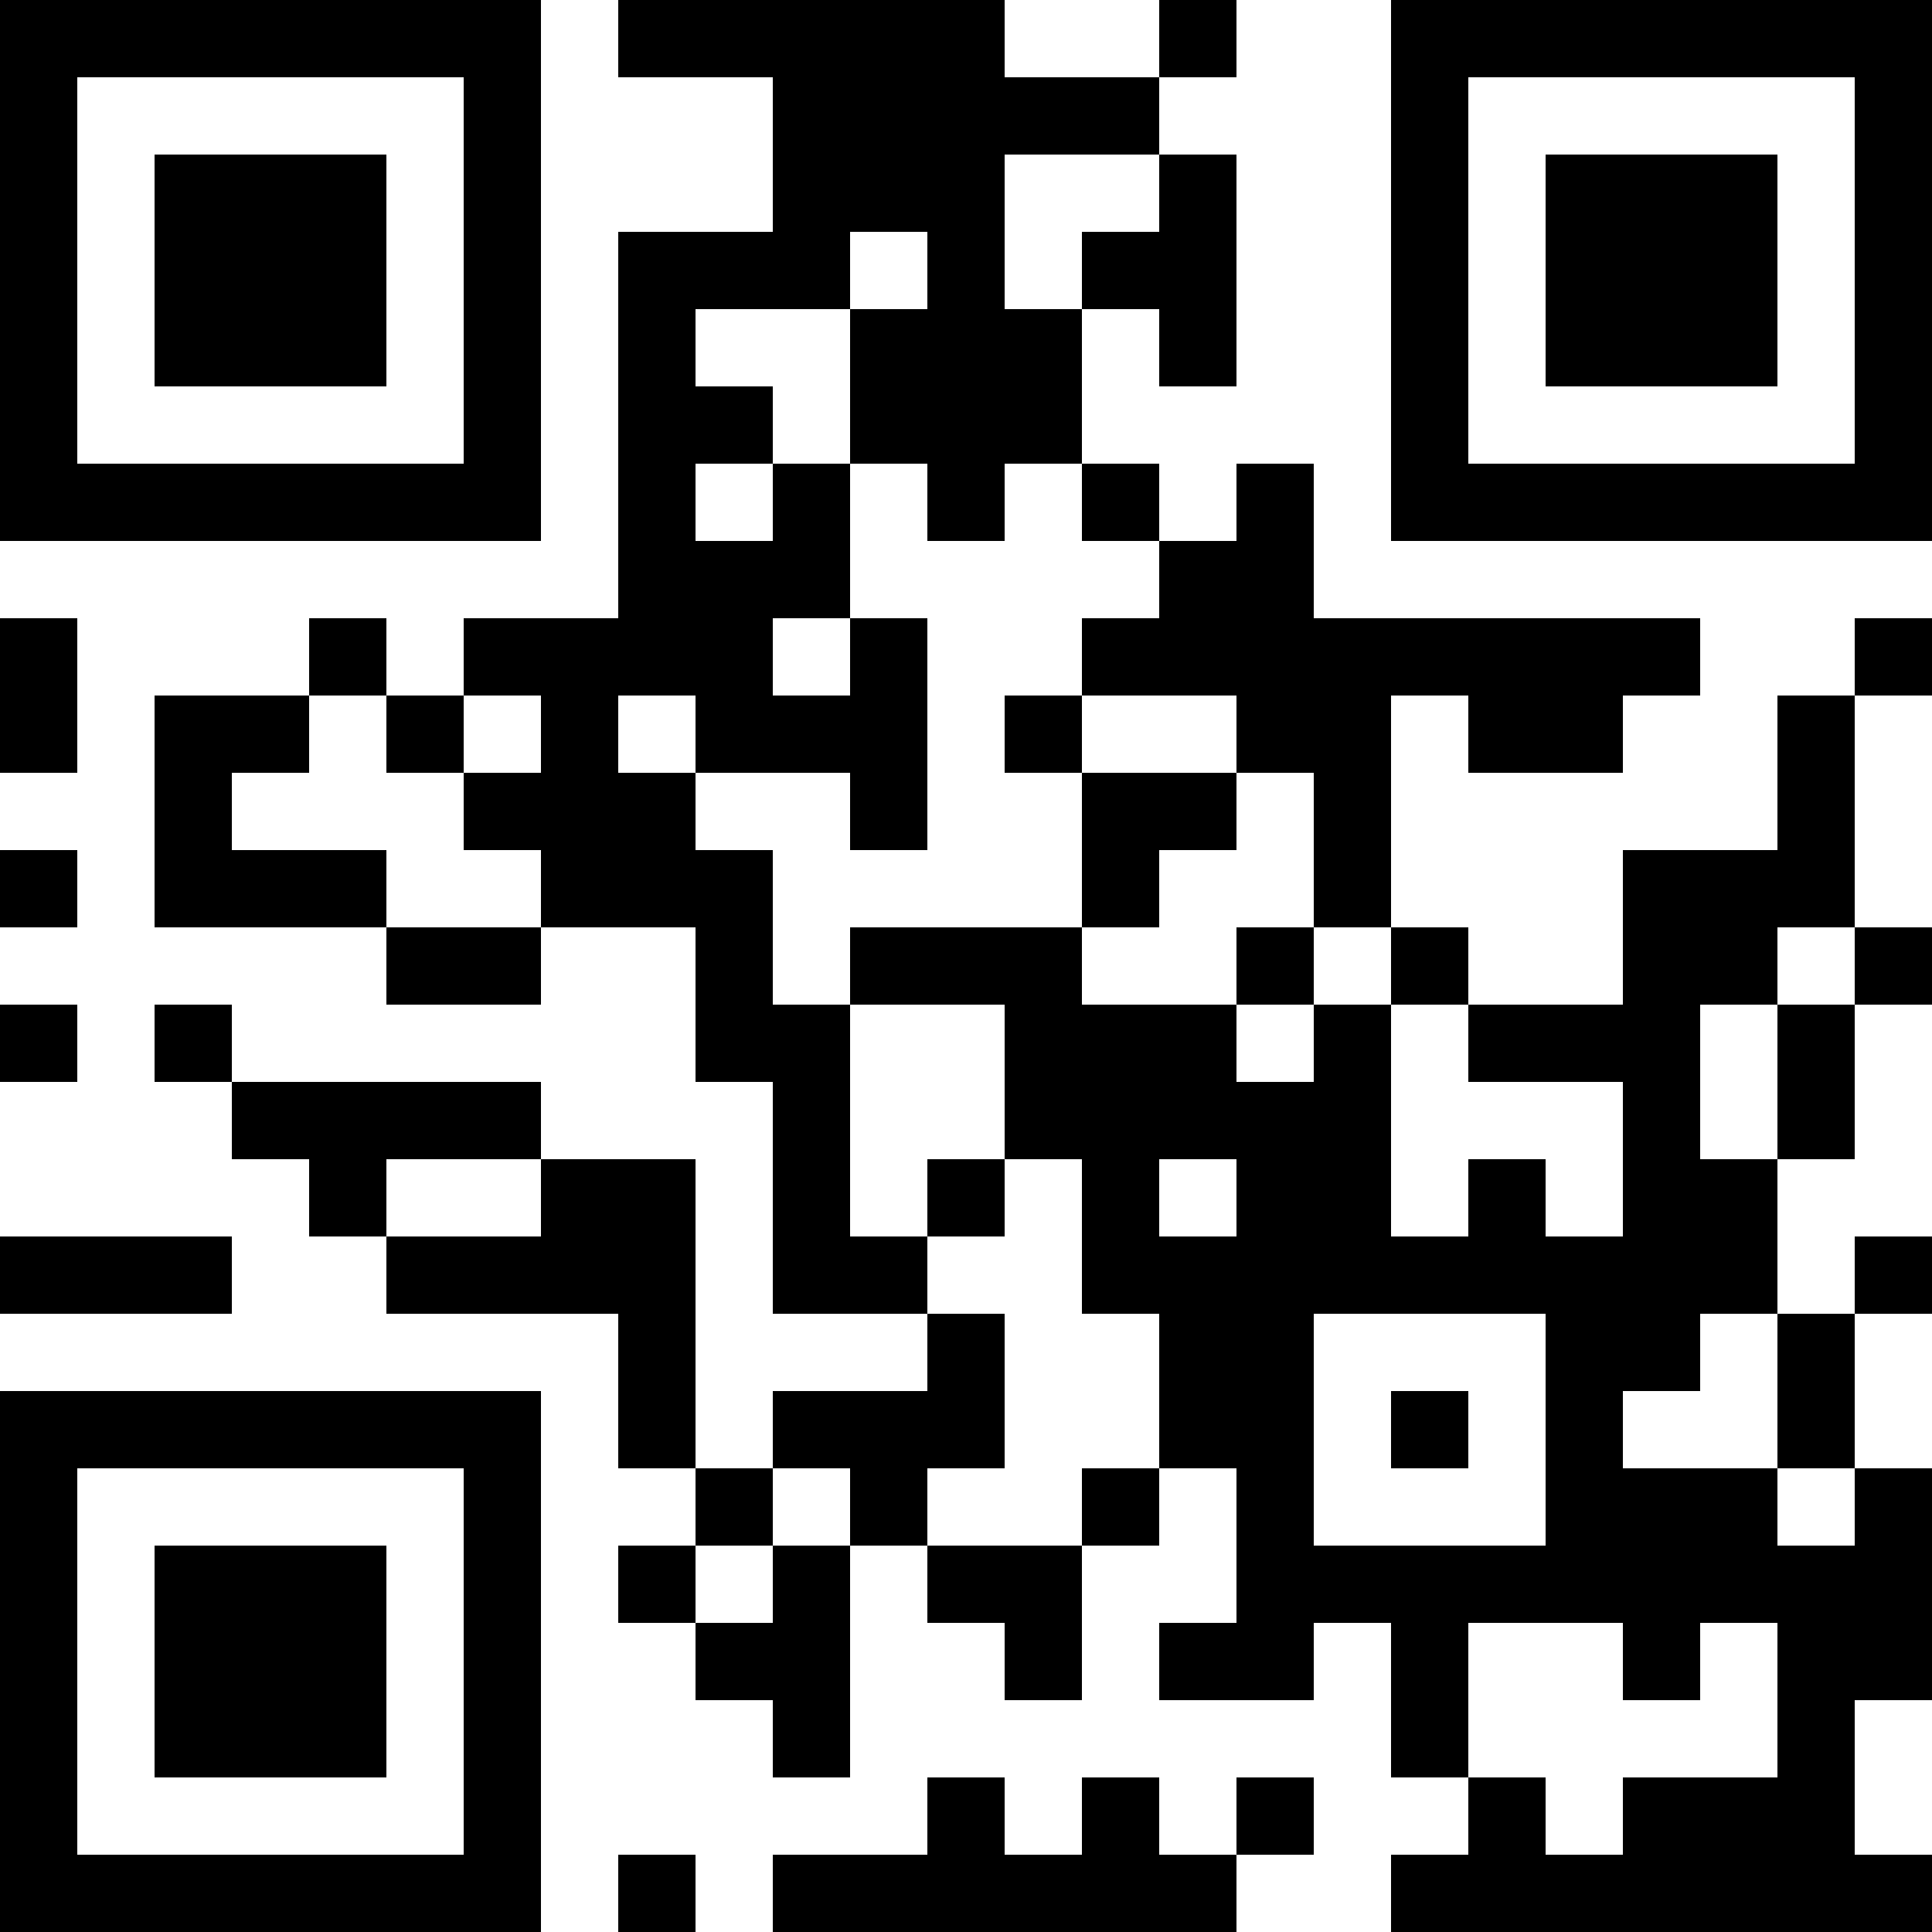
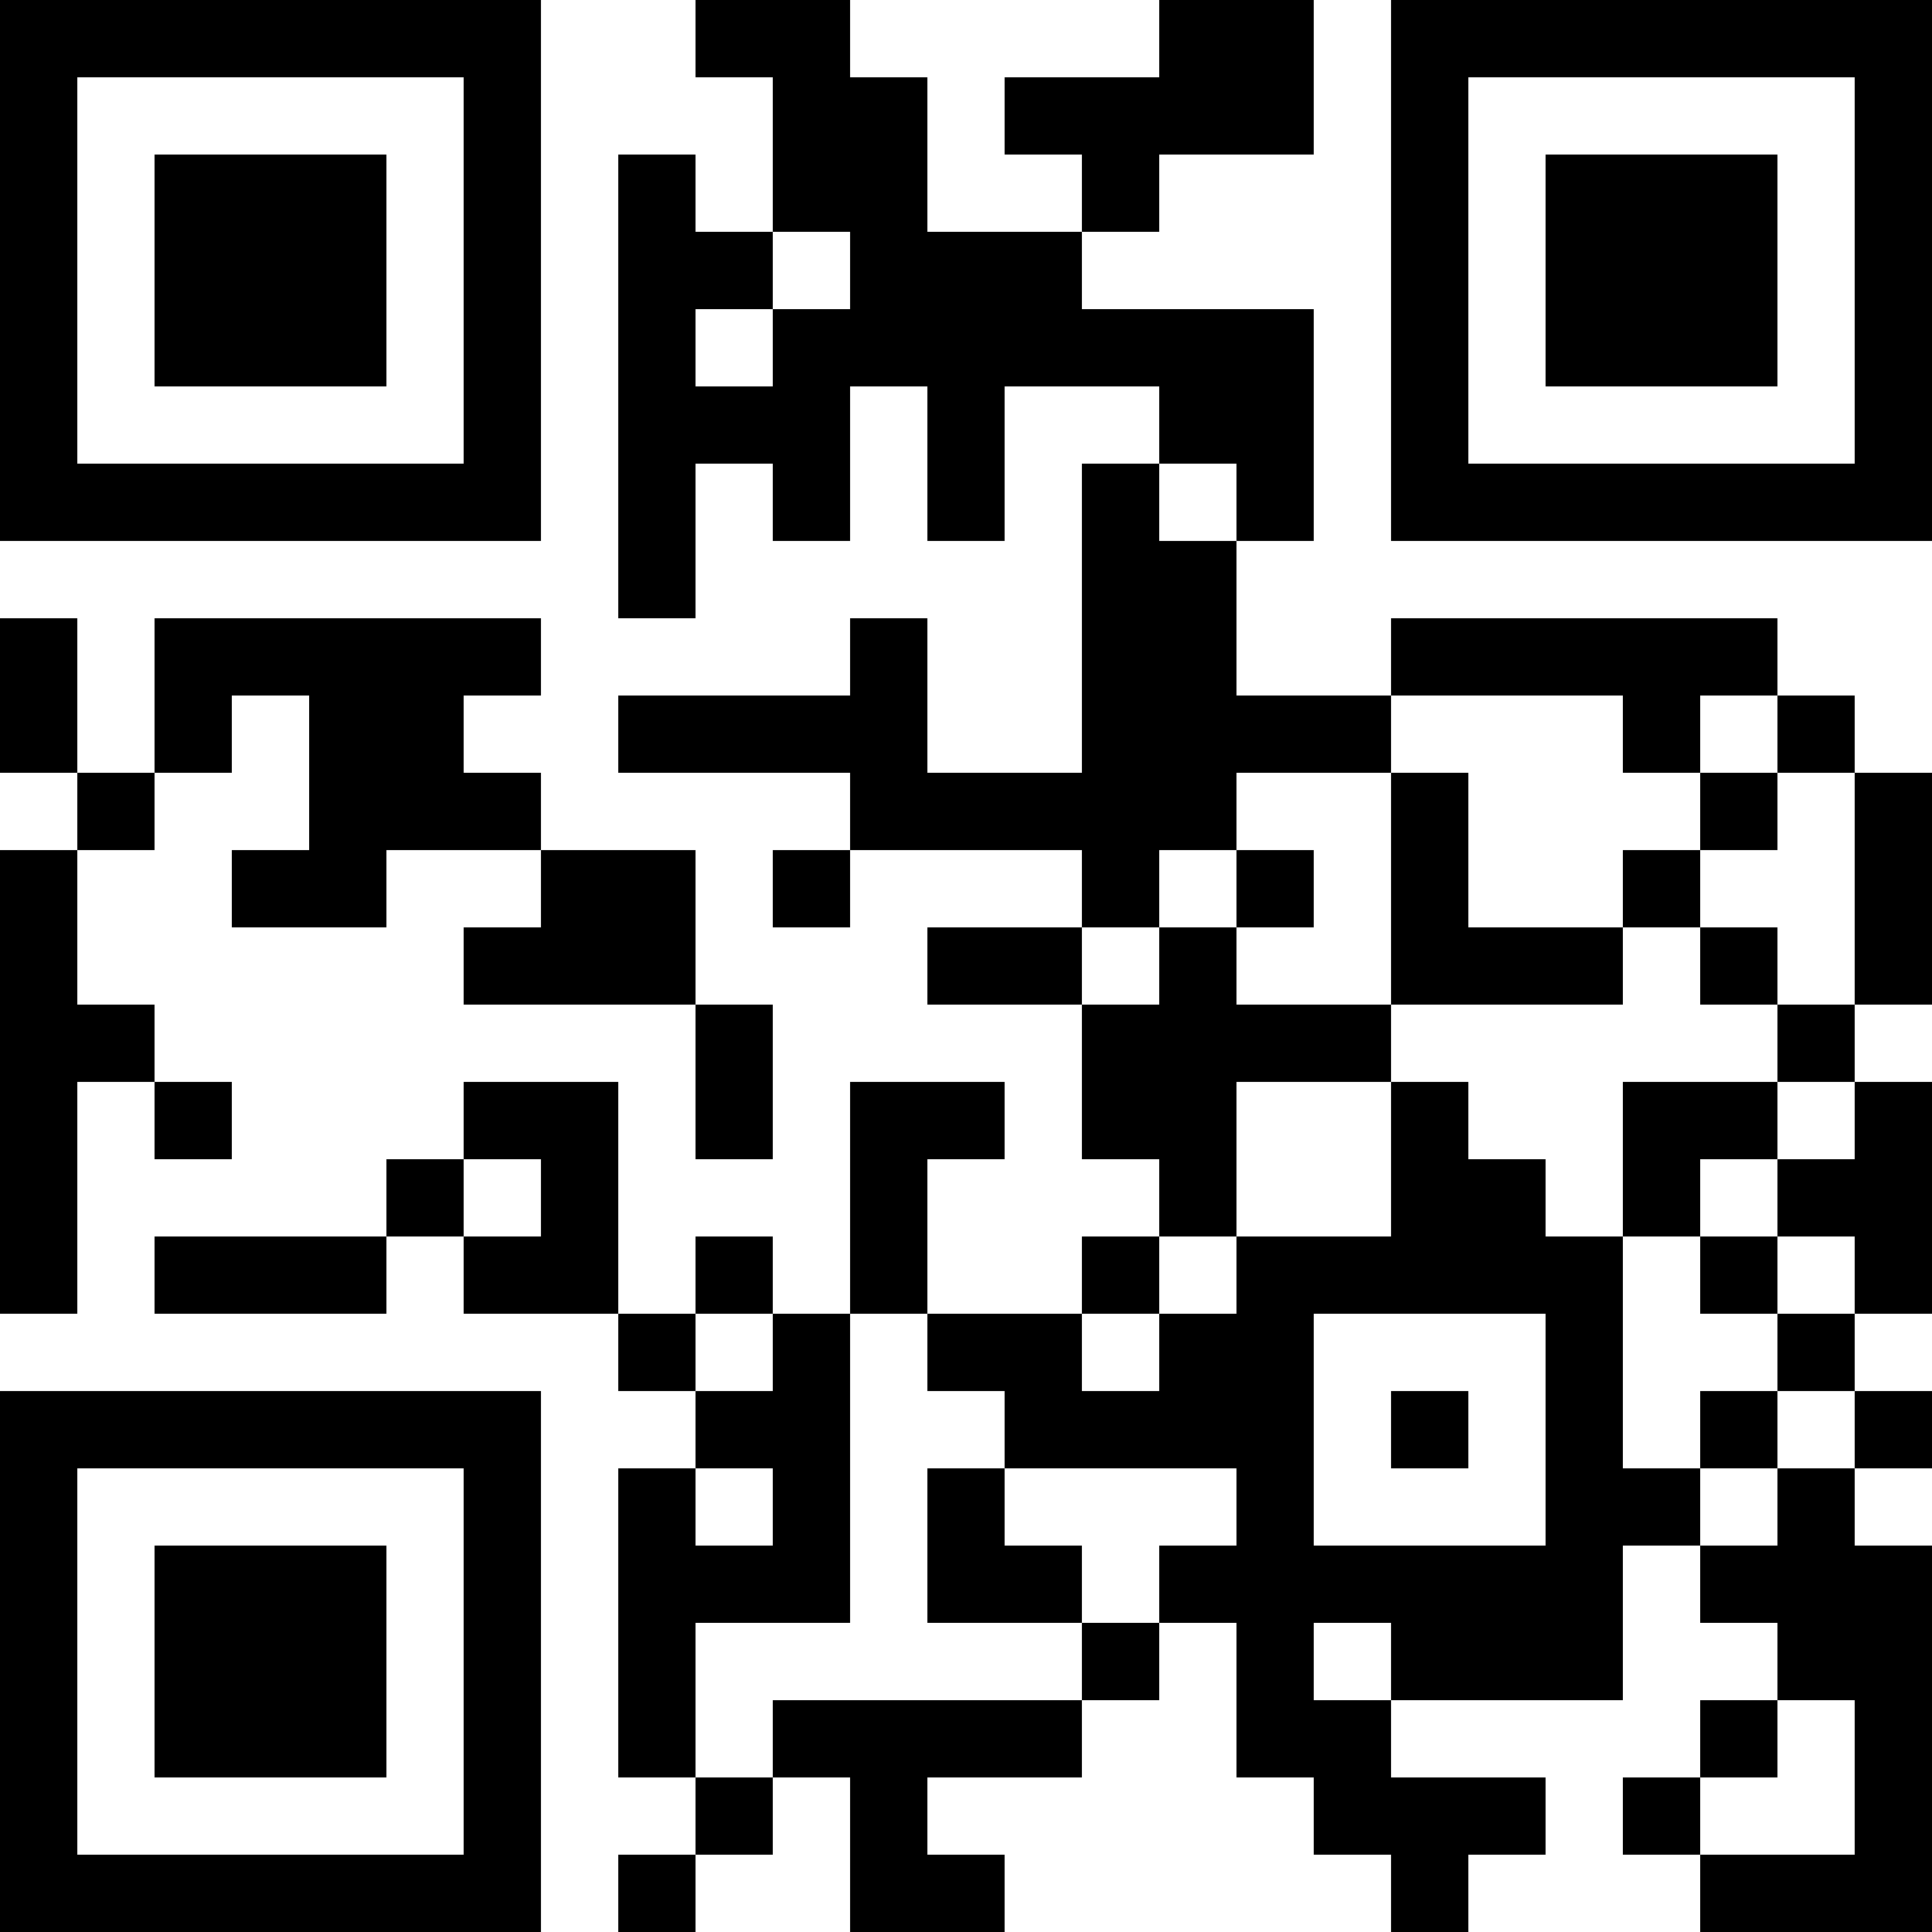
<svg xmlns="http://www.w3.org/2000/svg" version="1.1" width="200" height="200" viewBox="0 0 200 200">
  <rect x="0" y="0" width="200" height="200" fill="#ffffff" />
  <g transform="scale(8)">
    <g transform="translate(0,0)">
-       <path fill-rule="evenodd" d="M8 0L8 1L10 1L10 3L8 3L8 8L6 8L6 9L5 9L5 8L4 8L4 9L2 9L2 12L5 12L5 13L7 13L7 12L9 12L9 14L10 14L10 17L12 17L12 18L10 18L10 19L9 19L9 15L7 15L7 14L3 14L3 13L2 13L2 14L3 14L3 15L4 15L4 16L5 16L5 17L8 17L8 19L9 19L9 20L8 20L8 21L9 21L9 22L10 22L10 23L11 23L11 20L12 20L12 21L13 21L13 22L14 22L14 20L15 20L15 19L16 19L16 21L15 21L15 22L17 22L17 21L18 21L18 23L19 23L19 24L18 24L18 25L25 25L25 24L24 24L24 22L25 22L25 19L24 19L24 17L25 17L25 16L24 16L24 17L23 17L23 15L24 15L24 13L25 13L25 12L24 12L24 9L25 9L25 8L24 8L24 9L23 9L23 11L21 11L21 13L19 13L19 12L18 12L18 9L19 9L19 10L21 10L21 9L22 9L22 8L17 8L17 6L16 6L16 7L15 7L15 6L14 6L14 4L15 4L15 5L16 5L16 2L15 2L15 1L16 1L16 0L15 0L15 1L13 1L13 0ZM13 2L13 4L14 4L14 3L15 3L15 2ZM11 3L11 4L9 4L9 5L10 5L10 6L9 6L9 7L10 7L10 6L11 6L11 8L10 8L10 9L11 9L11 8L12 8L12 11L11 11L11 10L9 10L9 9L8 9L8 10L9 10L9 11L10 11L10 13L11 13L11 16L12 16L12 17L13 17L13 19L12 19L12 20L14 20L14 19L15 19L15 17L14 17L14 15L13 15L13 13L11 13L11 12L14 12L14 13L16 13L16 14L17 14L17 13L18 13L18 16L19 16L19 15L20 15L20 16L21 16L21 14L19 14L19 13L18 13L18 12L17 12L17 10L16 10L16 9L14 9L14 8L15 8L15 7L14 7L14 6L13 6L13 7L12 7L12 6L11 6L11 4L12 4L12 3ZM0 8L0 10L1 10L1 8ZM4 9L4 10L3 10L3 11L5 11L5 12L7 12L7 11L6 11L6 10L7 10L7 9L6 9L6 10L5 10L5 9ZM13 9L13 10L14 10L14 12L15 12L15 11L16 11L16 10L14 10L14 9ZM0 11L0 12L1 12L1 11ZM16 12L16 13L17 13L17 12ZM23 12L23 13L22 13L22 15L23 15L23 13L24 13L24 12ZM0 13L0 14L1 14L1 13ZM5 15L5 16L7 16L7 15ZM12 15L12 16L13 16L13 15ZM15 15L15 16L16 16L16 15ZM0 16L0 17L3 17L3 16ZM17 17L17 20L20 20L20 17ZM22 17L22 18L21 18L21 19L23 19L23 20L24 20L24 19L23 19L23 17ZM18 18L18 19L19 19L19 18ZM10 19L10 20L9 20L9 21L10 21L10 20L11 20L11 19ZM19 21L19 23L20 23L20 24L21 24L21 23L23 23L23 21L22 21L22 22L21 22L21 21ZM12 23L12 24L10 24L10 25L16 25L16 24L17 24L17 23L16 23L16 24L15 24L15 23L14 23L14 24L13 24L13 23ZM8 24L8 25L9 25L9 24ZM0 0L0 7L7 7L7 0ZM1 1L1 6L6 6L6 1ZM2 2L2 5L5 5L5 2ZM18 0L18 7L25 7L25 0ZM19 1L19 6L24 6L24 1ZM20 2L20 5L23 5L23 2ZM0 18L0 25L7 25L7 18ZM1 19L1 24L6 24L6 19ZM2 20L2 23L5 23L5 20Z" fill="#000000" />
+       <path fill-rule="evenodd" d="M9 0L9 1L10 1L10 3L9 3L9 2L8 2L8 8L9 8L9 6L10 6L10 7L11 7L11 5L12 5L12 7L13 7L13 5L15 5L15 6L14 6L14 10L12 10L12 8L11 8L11 9L8 9L8 10L11 10L11 11L10 11L10 12L11 12L11 11L14 11L14 12L12 12L12 13L14 13L14 15L15 15L15 16L14 16L14 17L12 17L12 15L13 15L13 14L11 14L11 17L10 17L10 16L9 16L9 17L8 17L8 14L6 14L6 15L5 15L5 16L2 16L2 17L5 17L5 16L6 16L6 17L8 17L8 18L9 18L9 19L8 19L8 23L9 23L9 24L8 24L8 25L9 25L9 24L10 24L10 23L11 23L11 25L13 25L13 24L12 24L12 23L14 23L14 22L15 22L15 21L16 21L16 23L17 23L17 24L18 24L18 25L19 25L19 24L20 24L20 23L18 23L18 22L21 22L21 20L22 20L22 21L23 21L23 22L22 22L22 23L21 23L21 24L22 24L22 25L25 25L25 20L24 20L24 19L25 19L25 18L24 18L24 17L25 17L25 14L24 14L24 13L25 13L25 10L24 10L24 9L23 9L23 8L18 8L18 9L16 9L16 7L17 7L17 4L14 4L14 3L15 3L15 2L17 2L17 0L15 0L15 1L13 1L13 2L14 2L14 3L12 3L12 1L11 1L11 0ZM10 3L10 4L9 4L9 5L10 5L10 4L11 4L11 3ZM15 6L15 7L16 7L16 6ZM0 8L0 10L1 10L1 11L0 11L0 17L1 17L1 14L2 14L2 15L3 15L3 14L2 14L2 13L1 13L1 11L2 11L2 10L3 10L3 9L4 9L4 11L3 11L3 12L5 12L5 11L7 11L7 12L6 12L6 13L9 13L9 15L10 15L10 13L9 13L9 11L7 11L7 10L6 10L6 9L7 9L7 8L2 8L2 10L1 10L1 8ZM18 9L18 10L16 10L16 11L15 11L15 12L14 12L14 13L15 13L15 12L16 12L16 13L18 13L18 14L16 14L16 16L15 16L15 17L14 17L14 18L15 18L15 17L16 17L16 16L18 16L18 14L19 14L19 15L20 15L20 16L21 16L21 19L22 19L22 20L23 20L23 19L24 19L24 18L23 18L23 17L24 17L24 16L23 16L23 15L24 15L24 14L23 14L23 13L24 13L24 10L23 10L23 9L22 9L22 10L21 10L21 9ZM18 10L18 13L21 13L21 12L22 12L22 13L23 13L23 12L22 12L22 11L23 11L23 10L22 10L22 11L21 11L21 12L19 12L19 10ZM16 11L16 12L17 12L17 11ZM21 14L21 16L22 16L22 17L23 17L23 16L22 16L22 15L23 15L23 14ZM6 15L6 16L7 16L7 15ZM9 17L9 18L10 18L10 17ZM11 17L11 21L9 21L9 23L10 23L10 22L14 22L14 21L15 21L15 20L16 20L16 19L13 19L13 18L12 18L12 17ZM17 17L17 20L20 20L20 17ZM18 18L18 19L19 19L19 18ZM22 18L22 19L23 19L23 18ZM9 19L9 20L10 20L10 19ZM12 19L12 21L14 21L14 20L13 20L13 19ZM17 21L17 22L18 22L18 21ZM23 22L23 23L22 23L22 24L24 24L24 22ZM0 0L0 7L7 7L7 0ZM1 1L1 6L6 6L6 1ZM2 2L2 5L5 5L5 2ZM18 0L18 7L25 7L25 0ZM19 1L19 6L24 6L24 1ZM20 2L20 5L23 5L23 2ZM0 18L0 25L7 25L7 18ZM1 19L1 24L6 24L6 19ZM2 20L2 23L5 23L5 20Z" fill="#000000" />
    </g>
  </g>
</svg>
